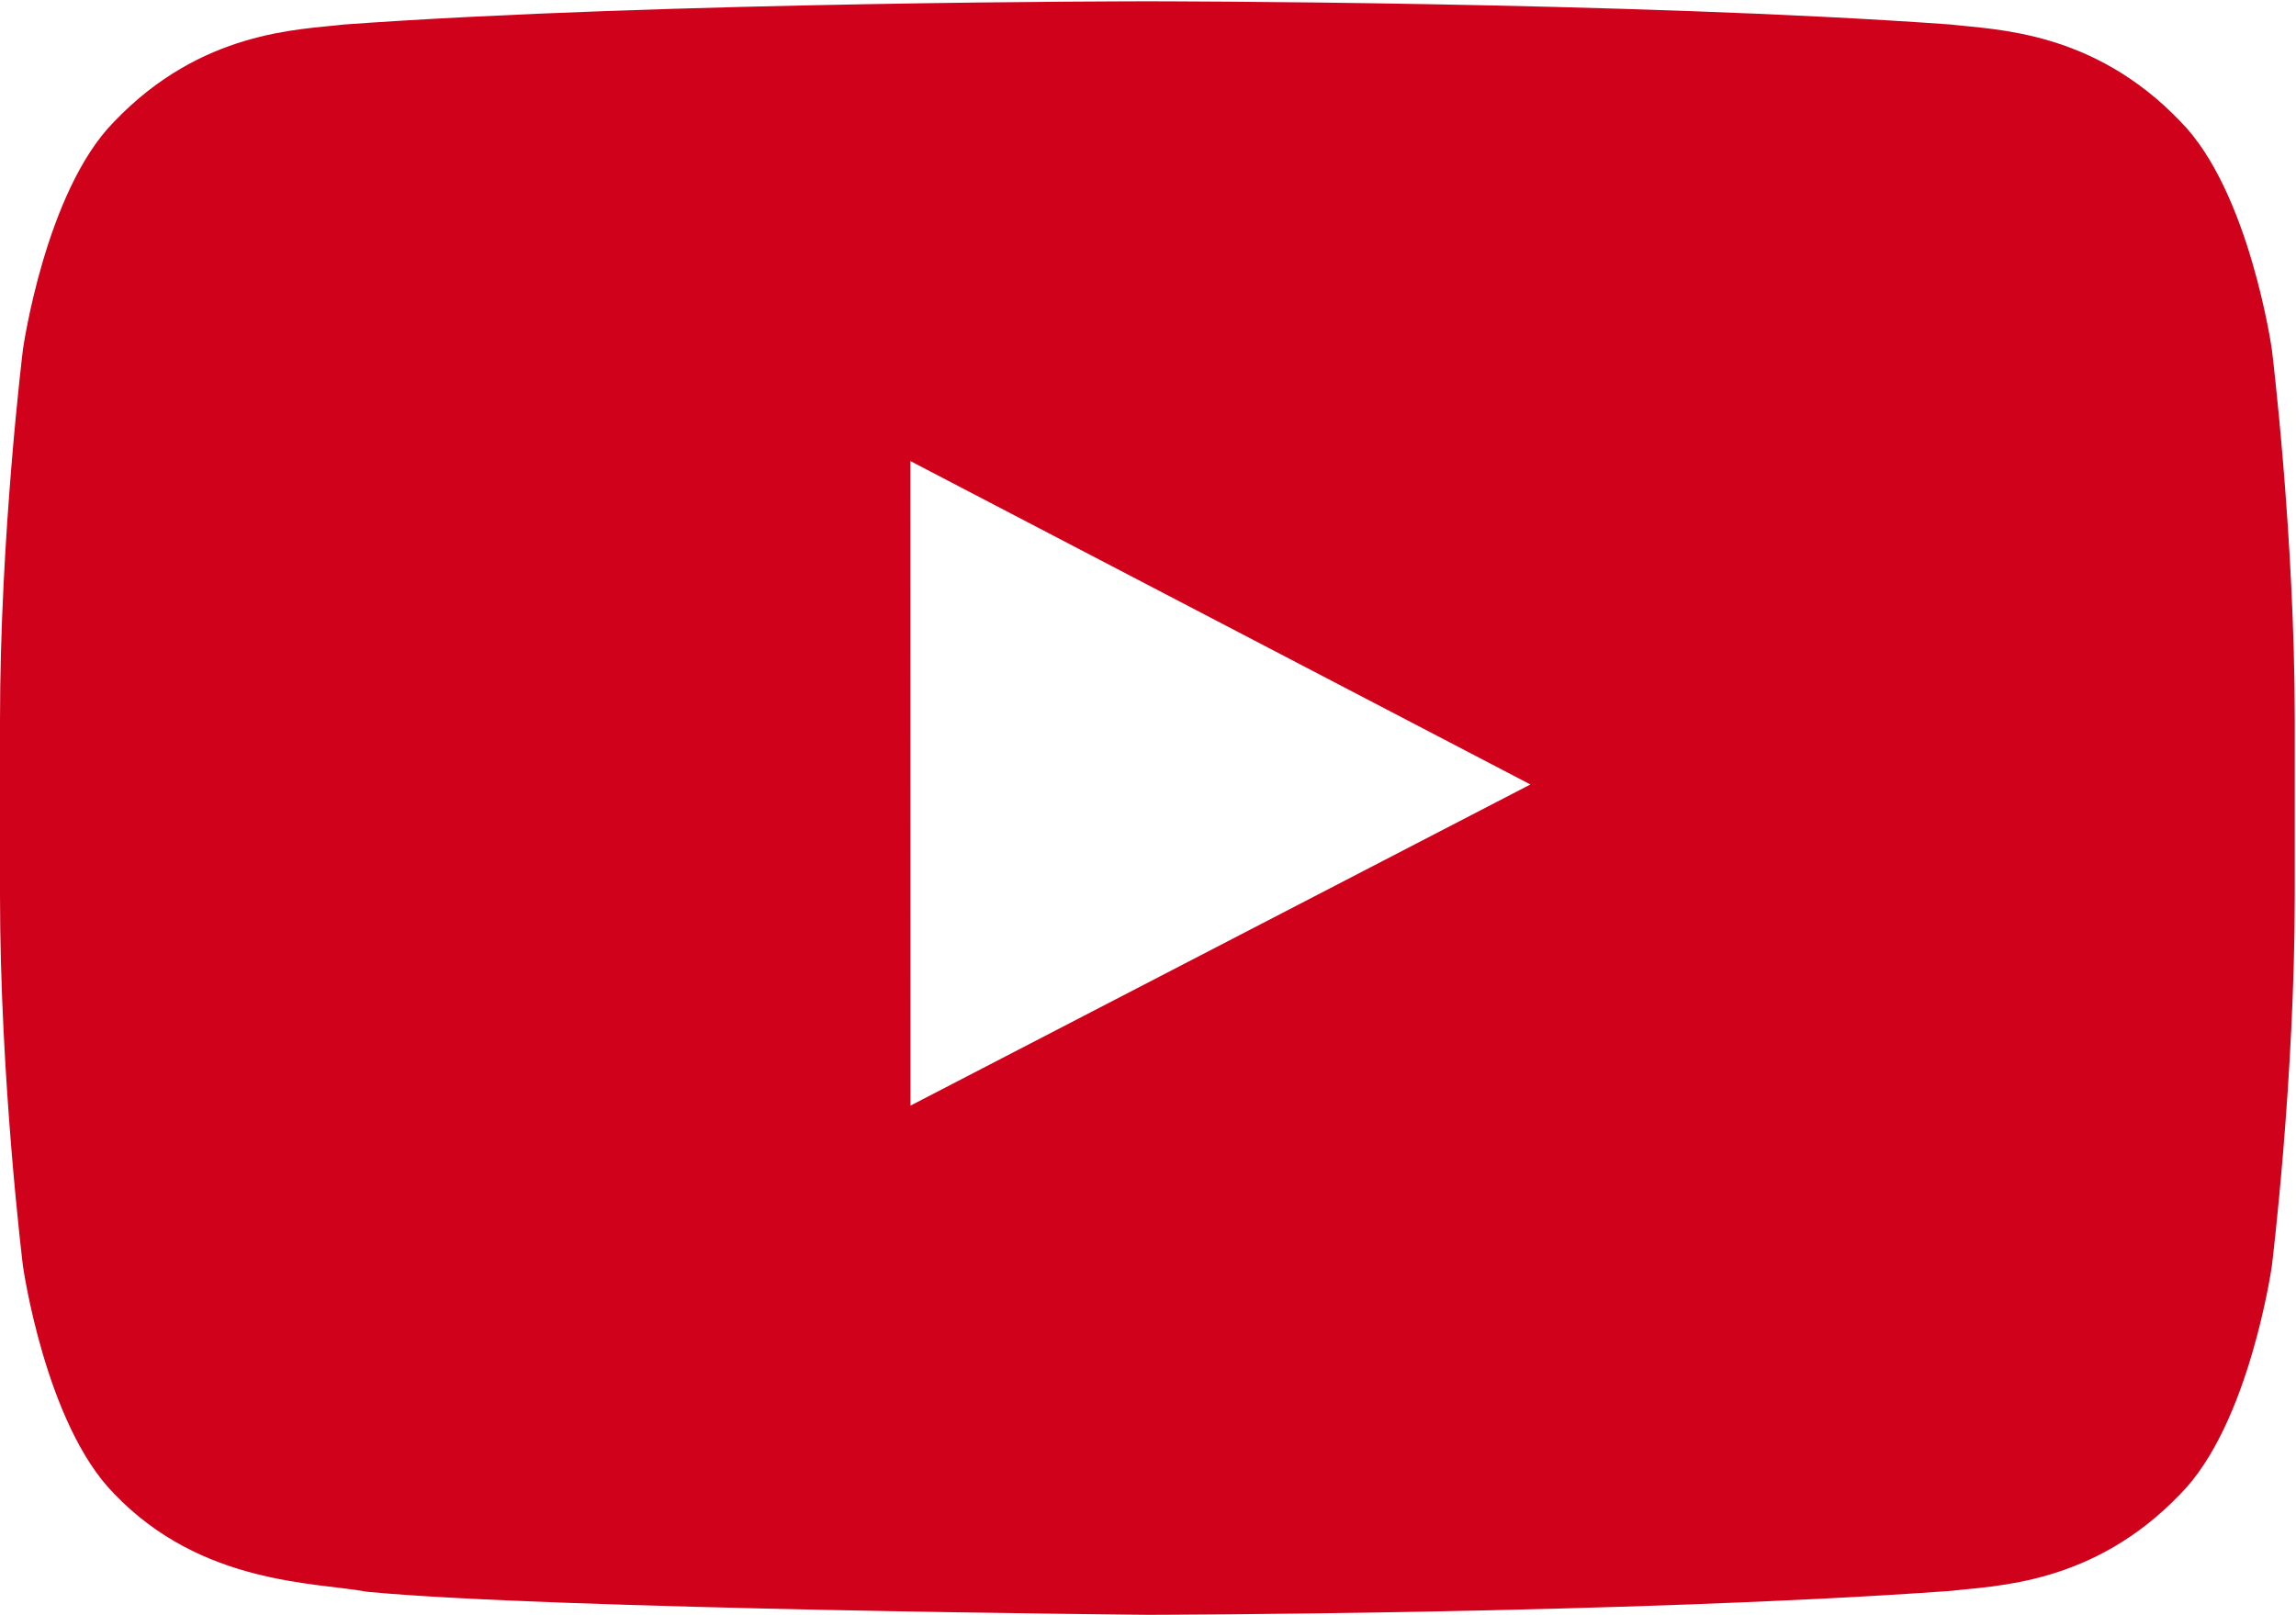
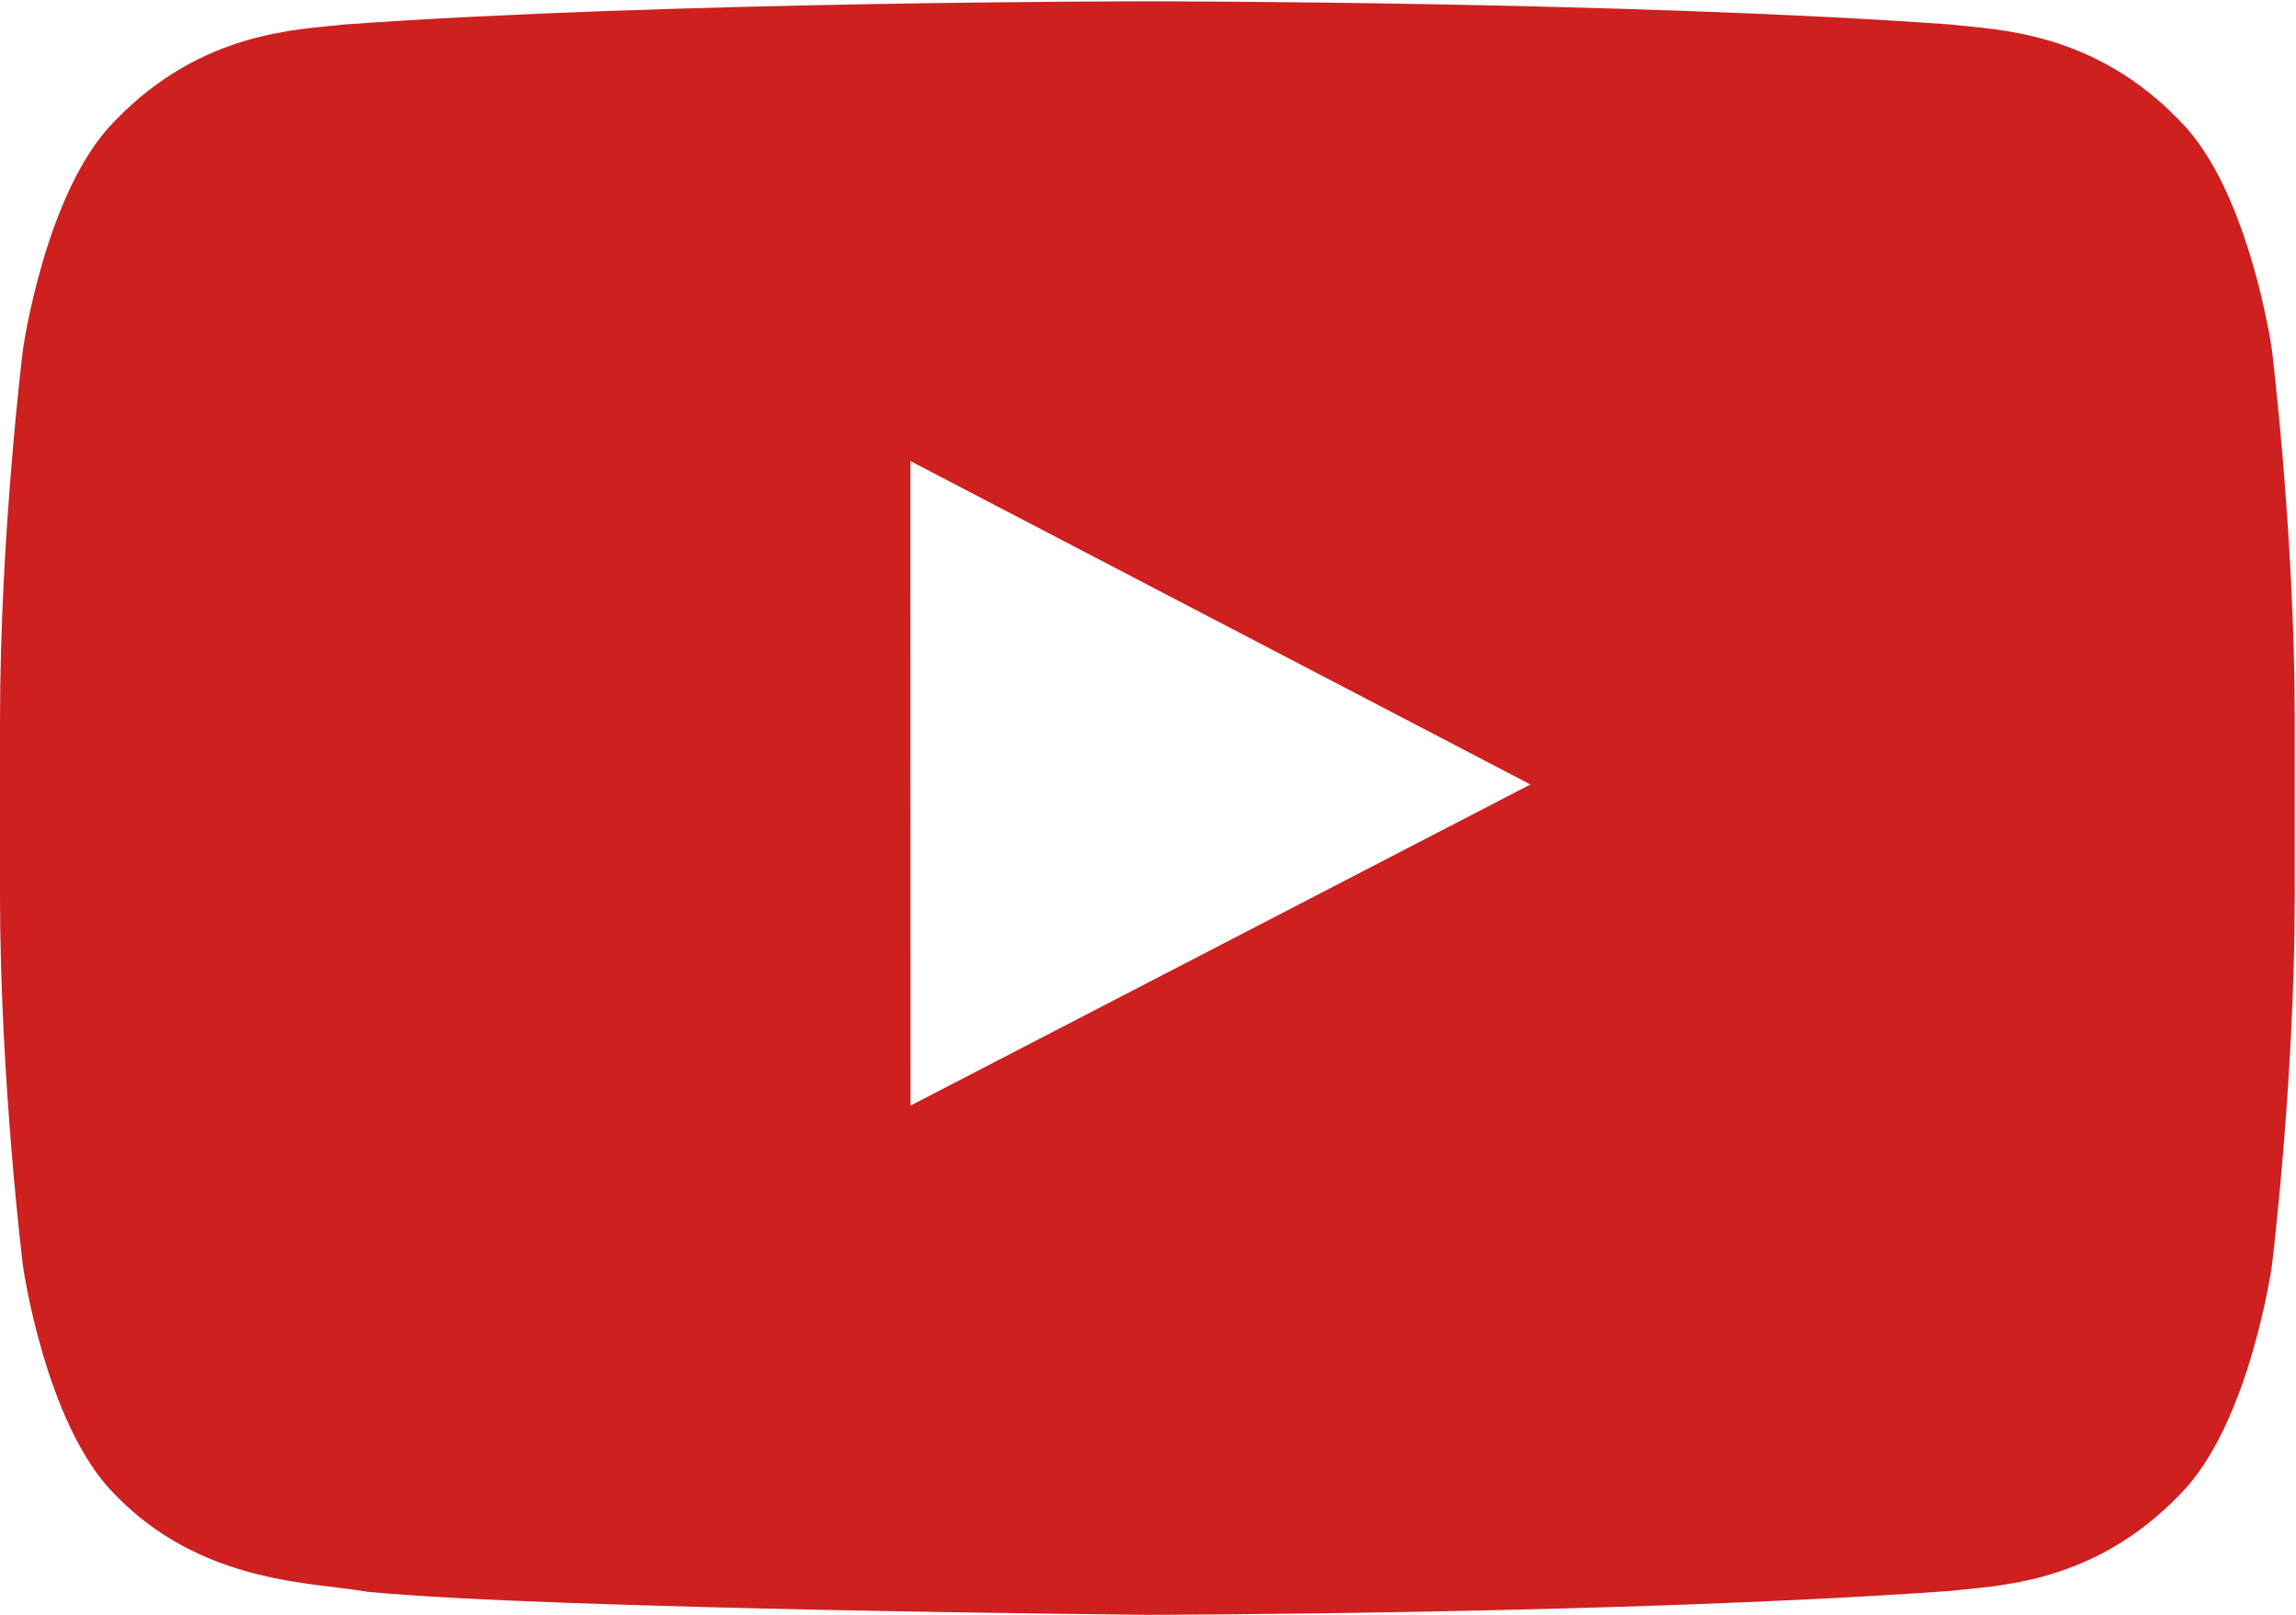
<svg xmlns="http://www.w3.org/2000/svg" width="1022px" height="719px" viewBox="0 0 1022 719" version="1.1">
  <g stroke="none" stroke-width="1" fill="none" fill-rule="evenodd">
-     <g fill="#D0011B">
+     <g fill="#cd201f">
      <path d="M1011.25,155.562 C1011.25,155.562 1001.27,85.173 970.642,54.176 C931.8,13.493 888.262,13.291 868.296,10.91 C725.359,0.577 510.946,0.577 510.946,0.577 L510.502,0.577 C510.502,0.577 296.094,0.577 153.152,10.91 C133.185,13.291 89.663,13.493 50.807,54.176 C20.181,85.173 10.215,155.562 10.215,155.562 C10.215,155.562 0,238.222 0,320.881 L0,398.374 C0,481.032 10.215,563.691 10.215,563.691 C10.215,563.691 20.181,634.081 50.807,665.078 C89.663,705.762 140.703,704.475 163.436,708.739 C245.153,716.575 510.725,719 510.725,719 C510.725,719 725.359,718.677 868.296,708.345 C888.262,705.963 931.8,705.762 970.642,665.078 C1001.27,634.081 1011.25,563.691 1011.25,563.691 C1011.25,563.691 1021.45,481.032 1021.45,398.374 L1021.45,320.881 C1021.45,238.222 1011.25,155.562 1011.25,155.562 Z M405.272,492.281 L405.225,205.281 L681.225,349.281 L405.272,492.281 Z" />
    </g>
  </g>
</svg>
